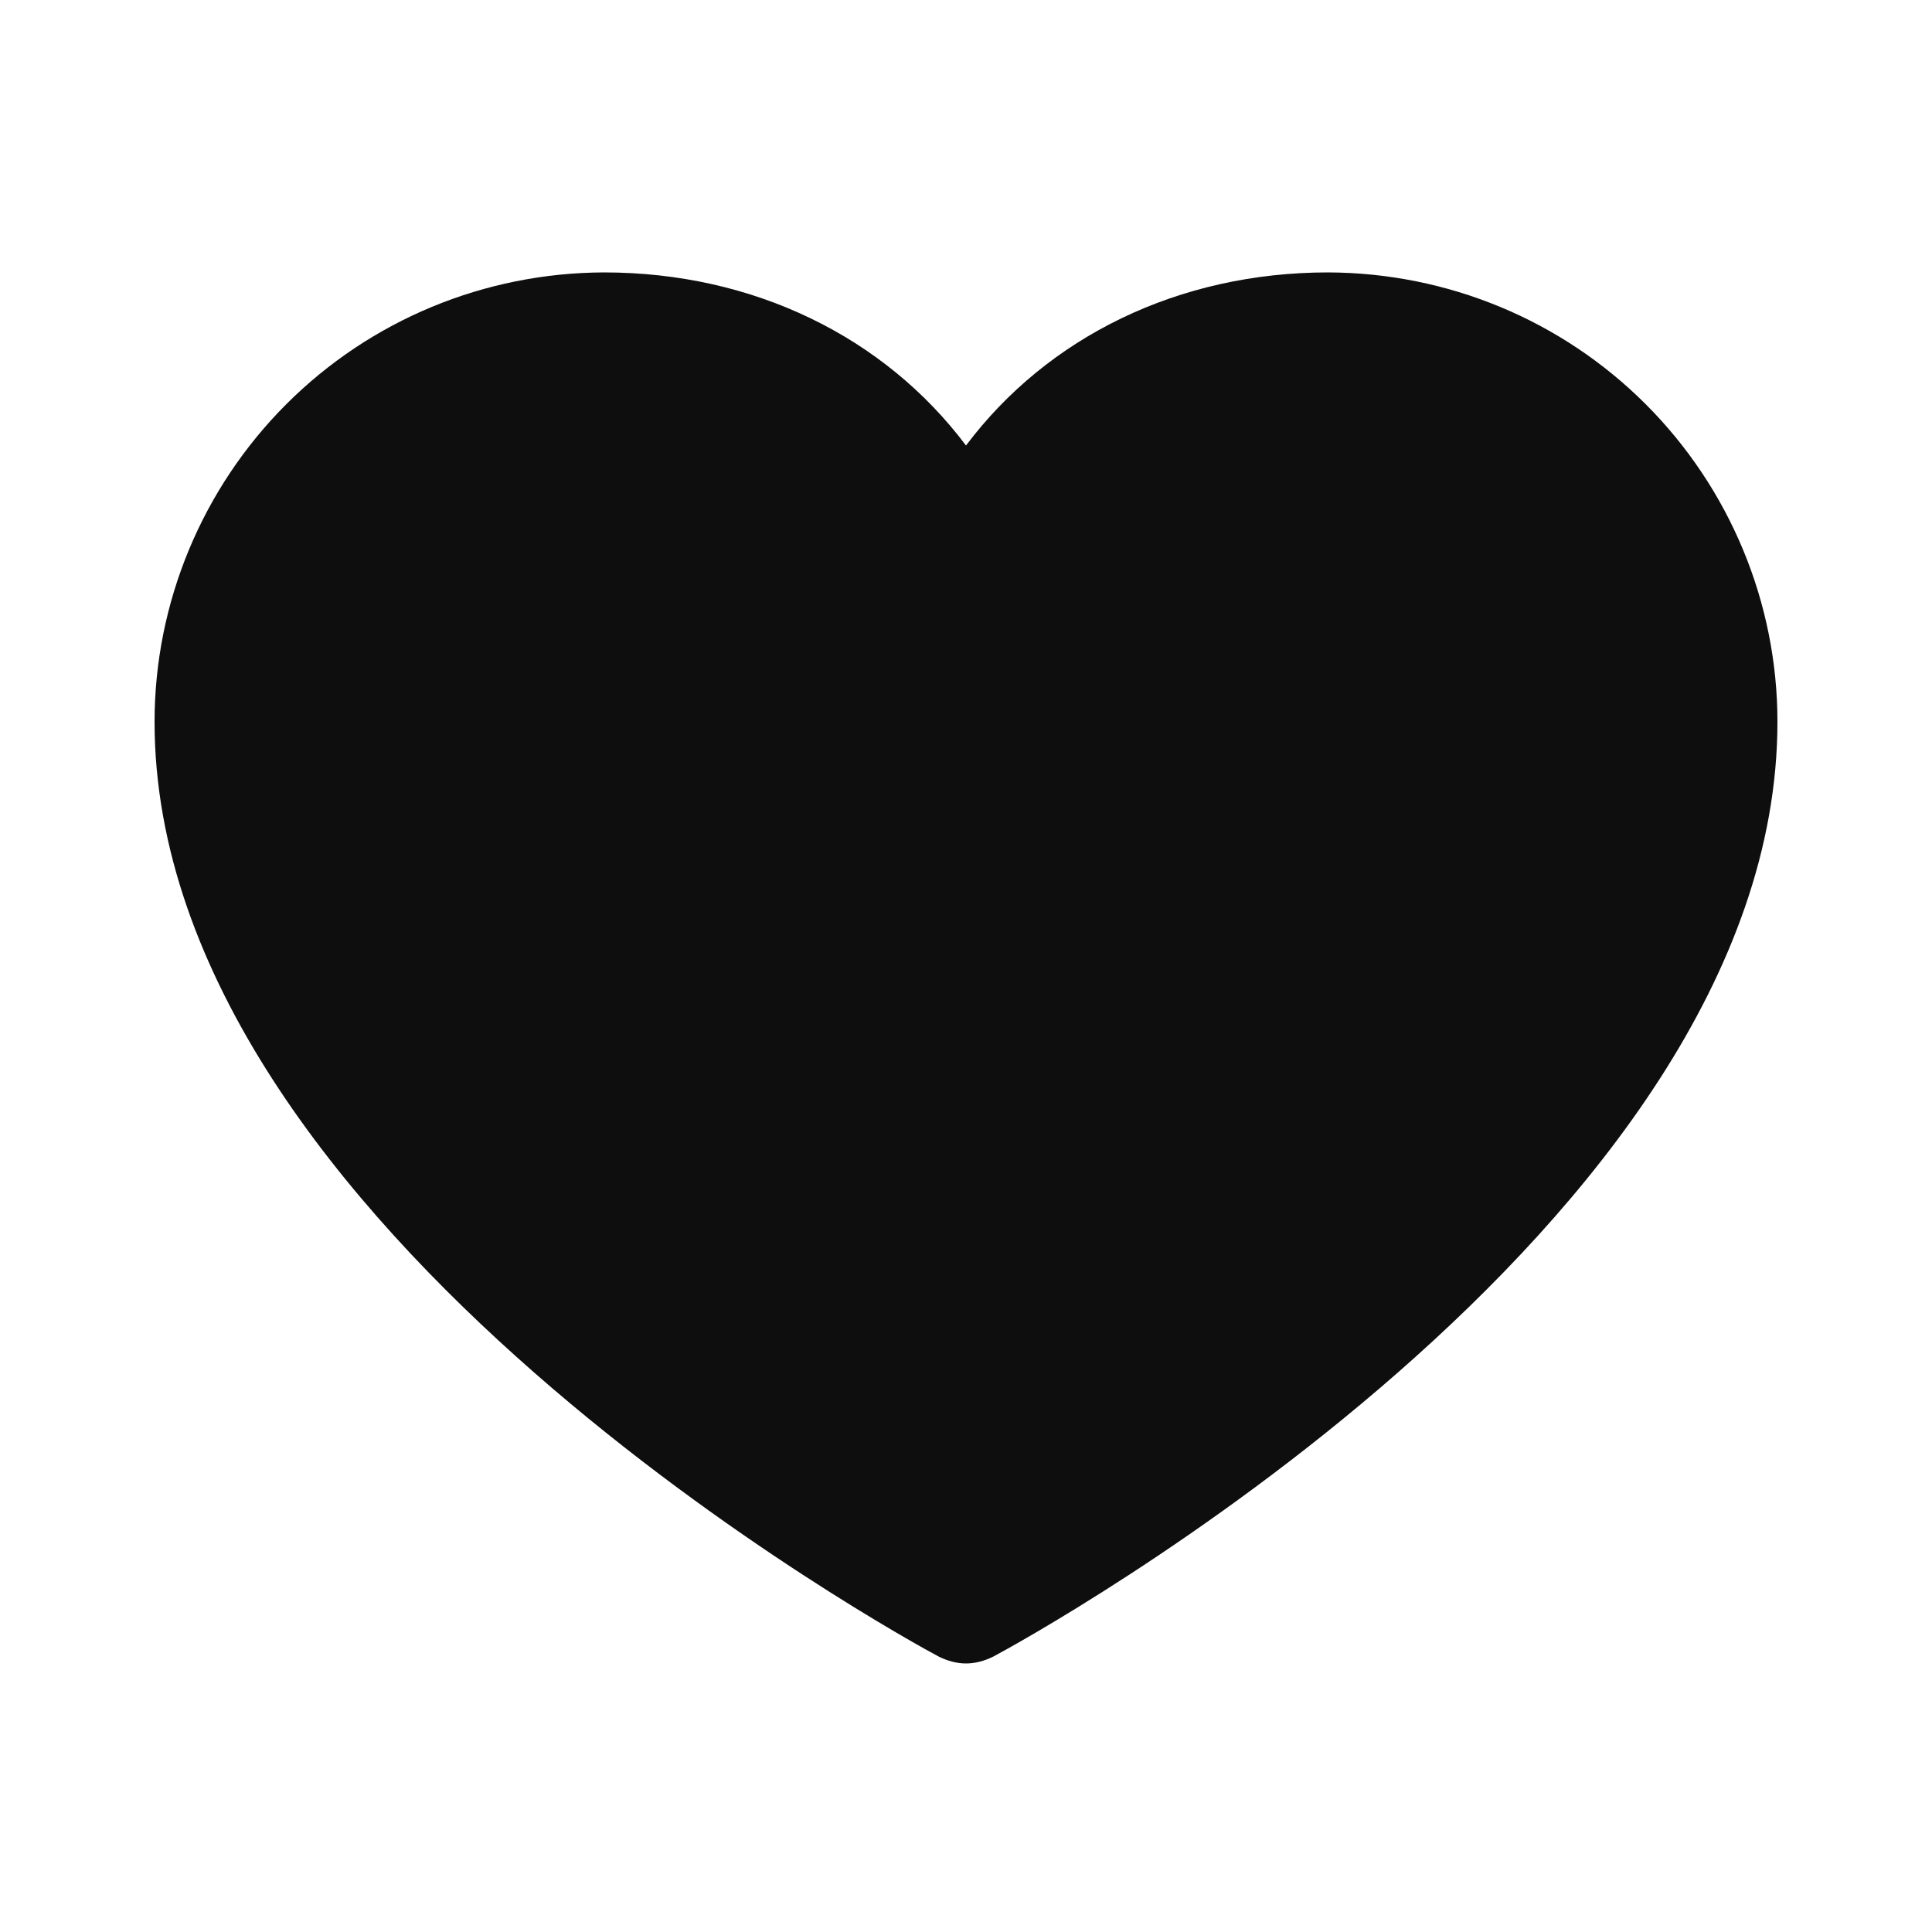
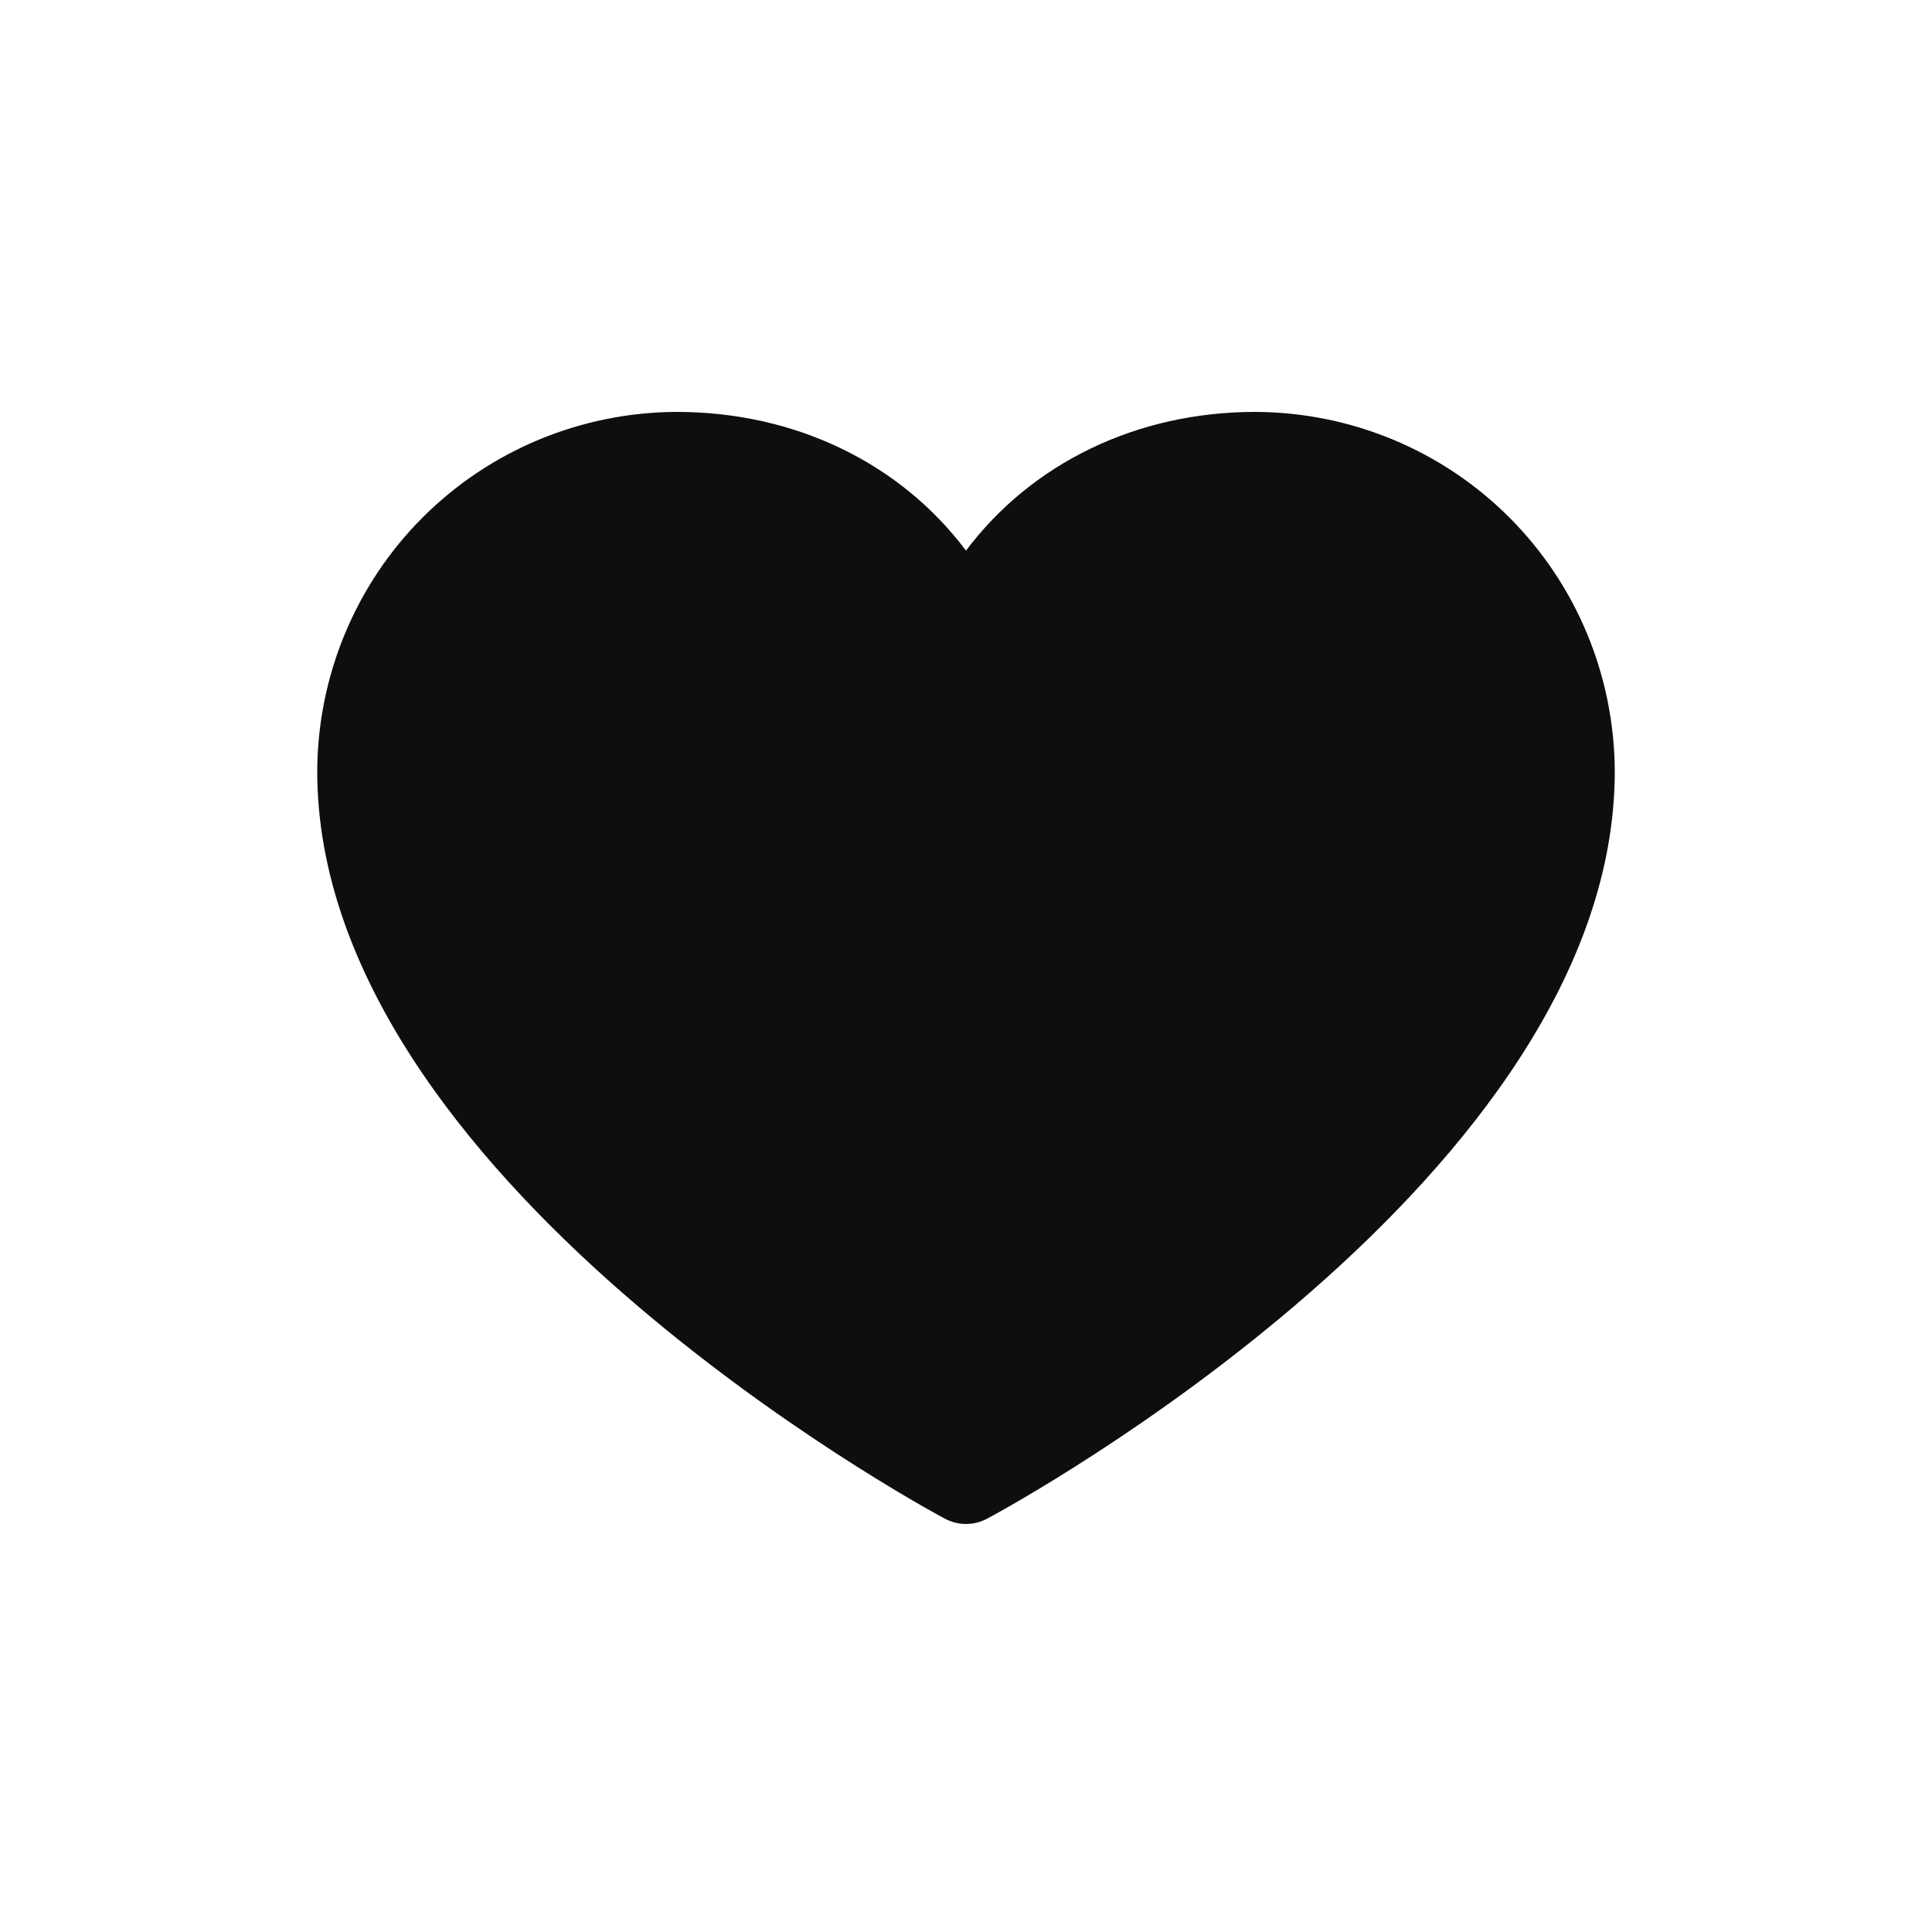
<svg xmlns="http://www.w3.org/2000/svg" width="50" height="50" viewBox="0 0 50 50" fill="none">
-   <path d="M46 18.68C46 31.8 26.54 42.43 25.71 42.87C25.49 42.98 25.25 43.05 25 43.05C24.75 43.05 24.51 42.98 24.29 42.87C23.46 42.43 4 31.8 4 18.68C4 15.6 5.23 12.64 7.41 10.46C9.59 8.28 12.54 7.06 15.63 7.05C19.5 7.05 22.89 8.72 25 11.53C27.11 8.72 30.5 7.05 34.37 7.05C37.46 7.06 40.41 8.28 42.59 10.46C44.77 12.64 46 15.6 46 18.68Z" fill="#0E0E0E" />
+   <path d="M41.79 19.96C41.79 30.45 26.23 38.94 25.57 39.29C25.39 39.39 25.2 39.44 25 39.44C24.8 39.44 24.61 39.39 24.43 39.29C23.77 38.94 8.21 30.45 8.21 19.96C8.22 17.49 9.2 15.13 10.94 13.39C12.68 11.65 15.04 10.67 17.51 10.66C20.6 10.66 23.31 12 25 14.25C26.69 12 29.4 10.66 32.49 10.66C34.96 10.67 37.32 11.65 39.06 13.39C40.8 15.13 41.78 17.49 41.79 19.96Z" fill="#0E0E0E" />
</svg>
